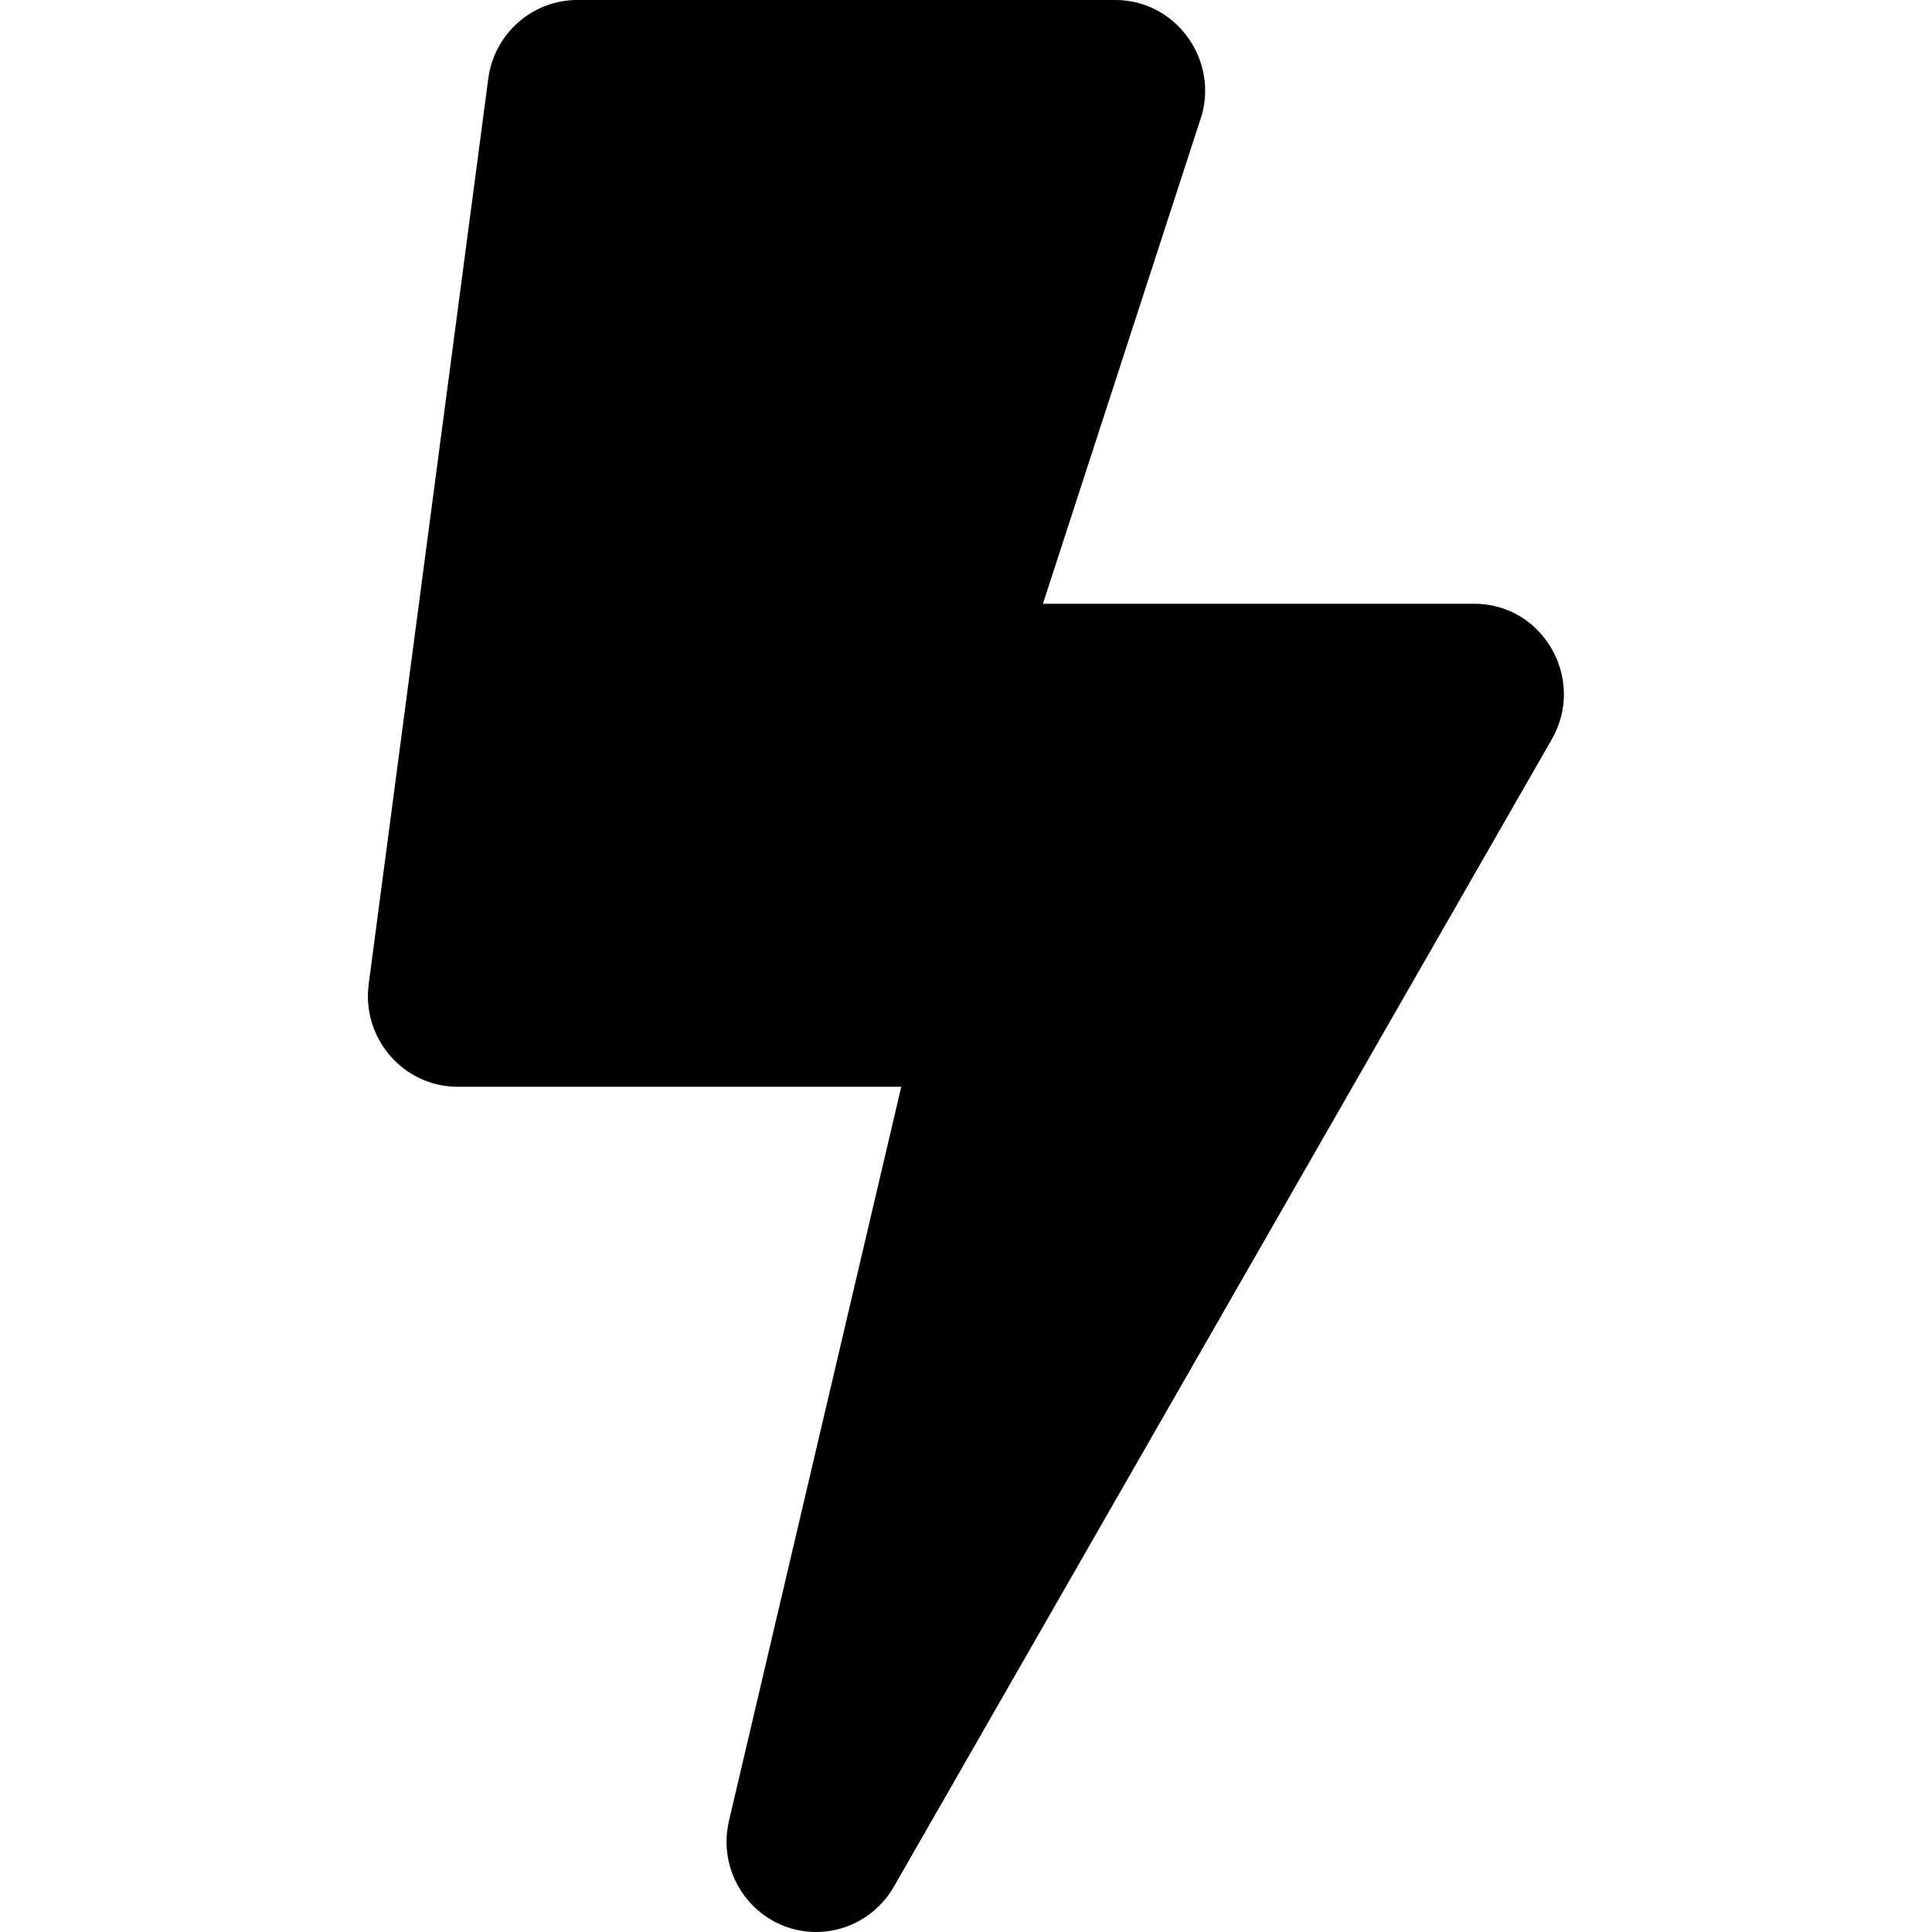
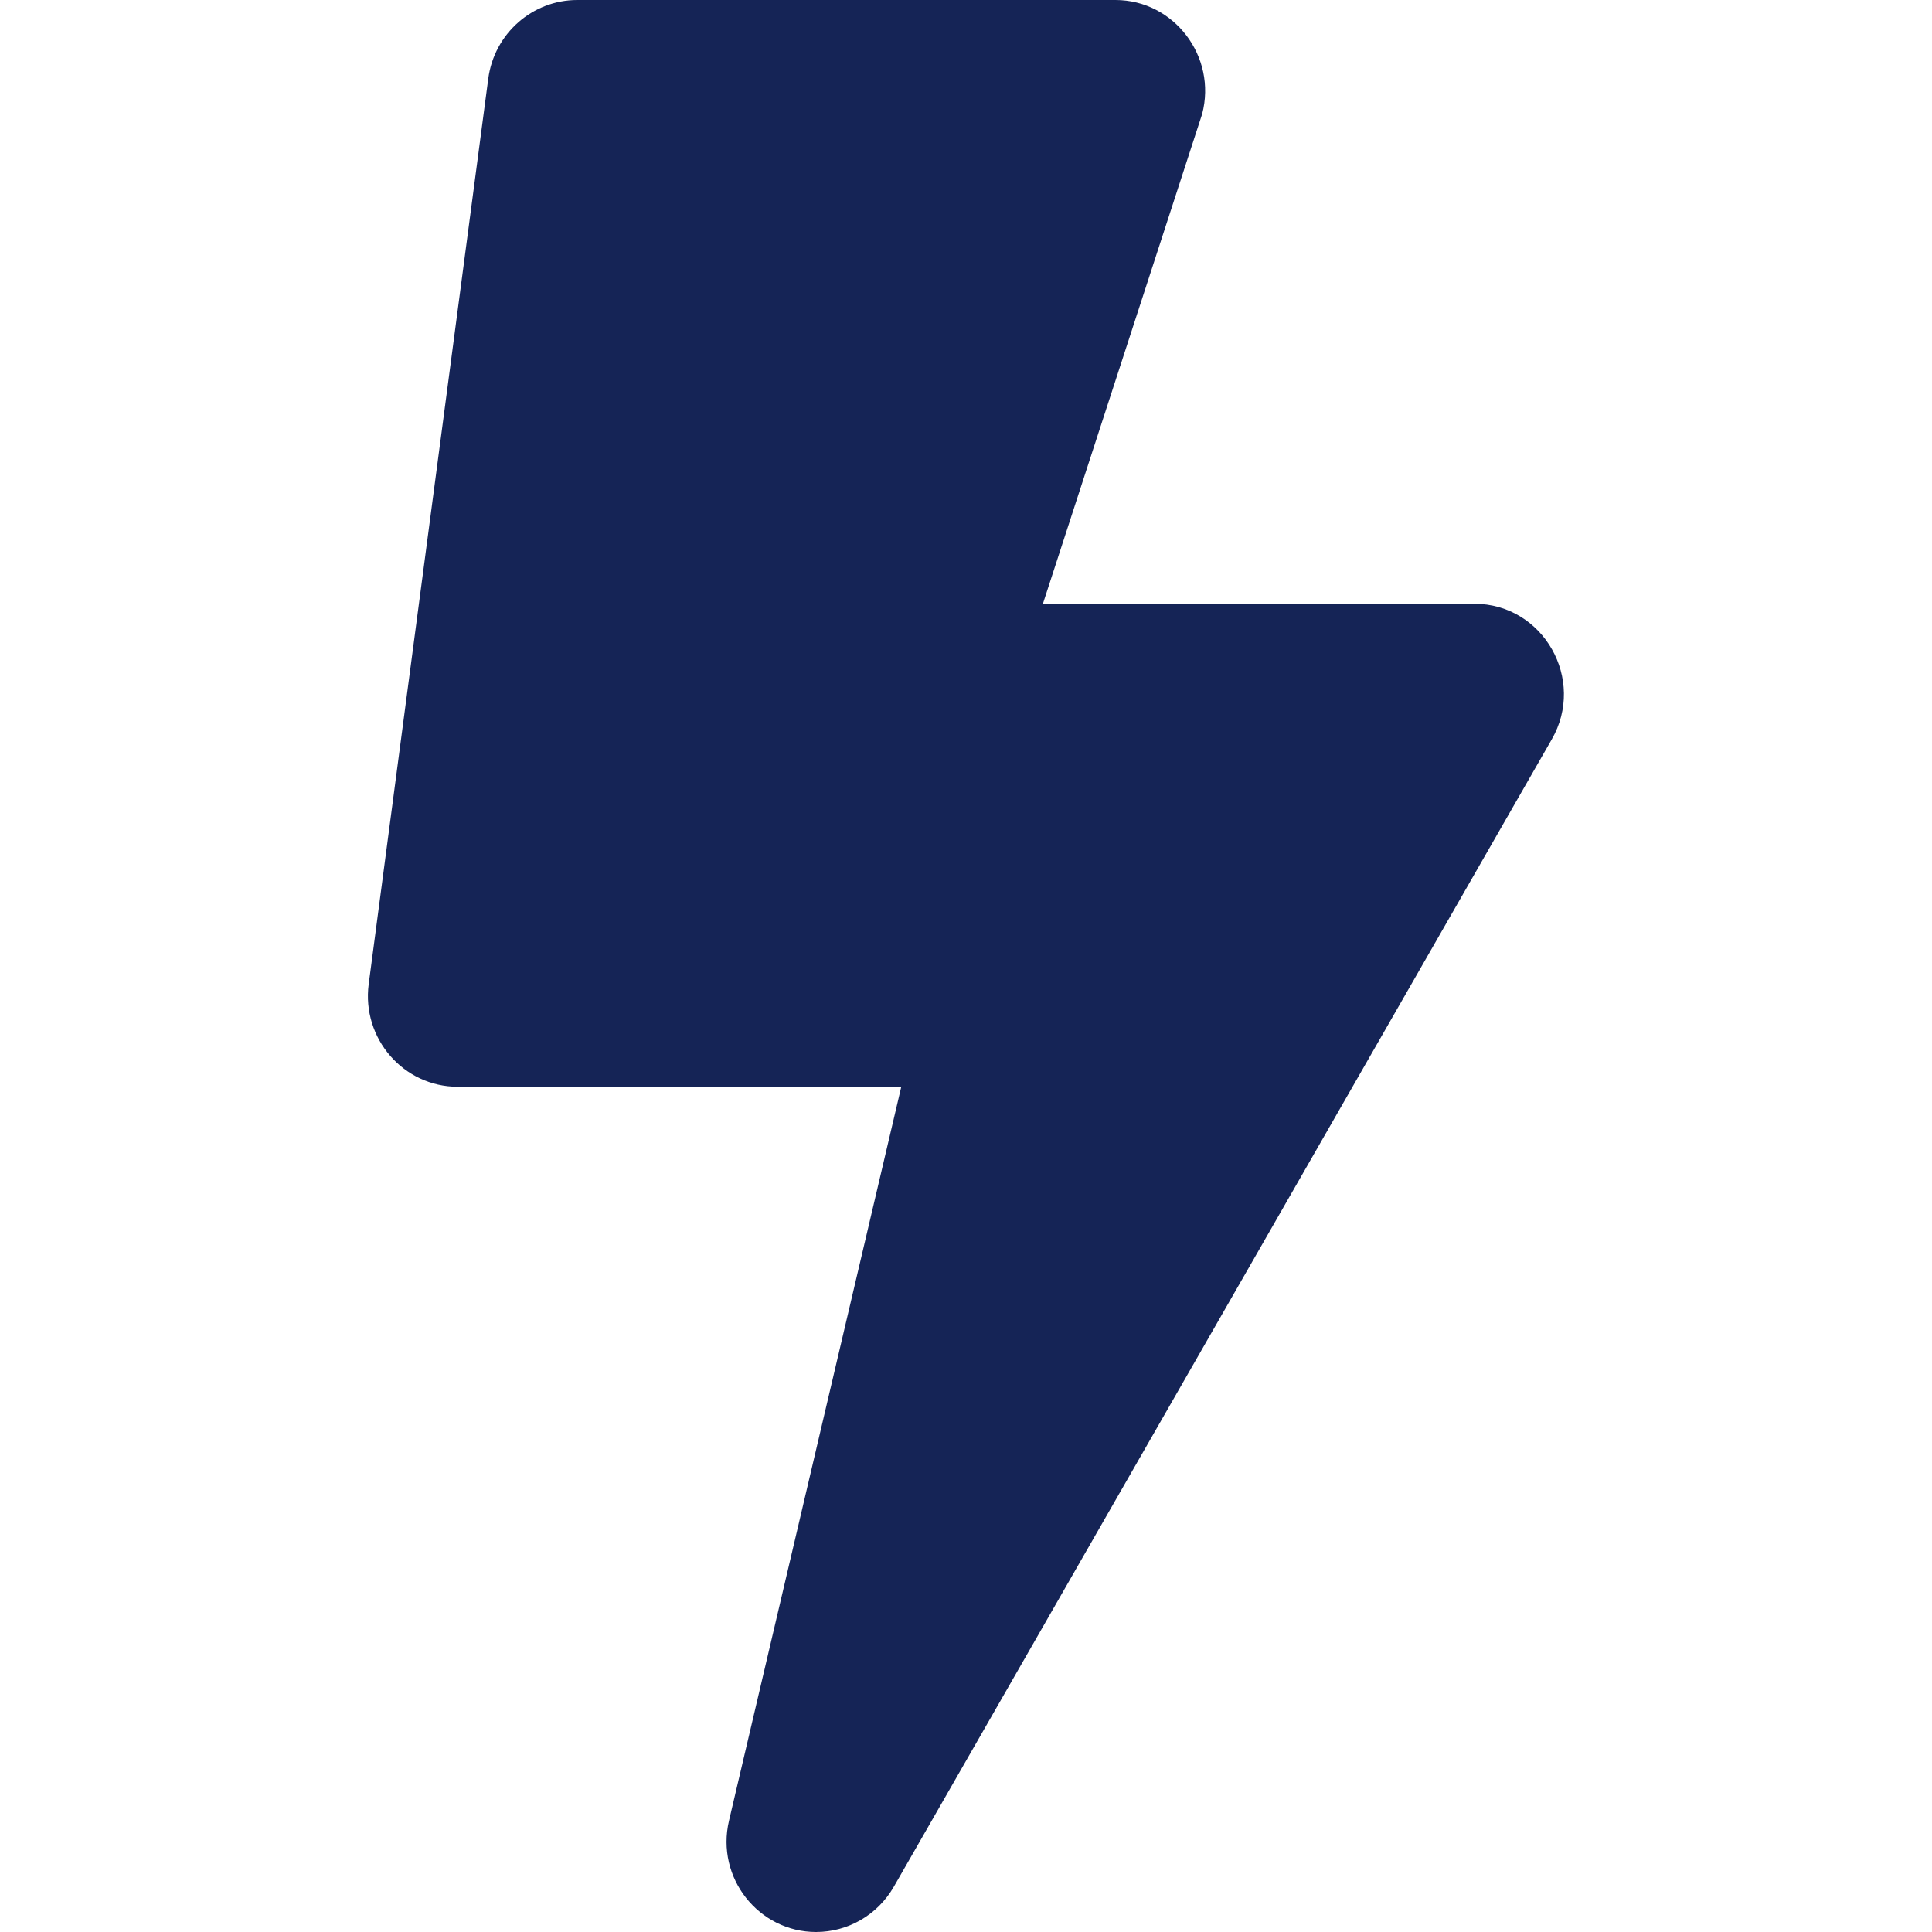
<svg xmlns="http://www.w3.org/2000/svg" width="42" height="42" viewBox="0 0 42 42" fill="none">
-   <path d="M32.049 13.125H22.672L26.134 2.477C26.459 1.23 25.524 0 24.249 0H12.549C11.574 0 10.745 0.73 10.615 1.706L8.015 21.394C7.861 22.575 8.771 23.625 9.949 23.625H19.593L15.848 39.58C15.555 40.827 16.497 42 17.741 42C18.423 42 19.073 41.639 19.431 41.016L33.731 16.078C34.486 14.774 33.552 13.125 32.049 13.125Z" fill="black" />
+   <path d="M32.049 13.125H22.672L26.134 2.477C26.459 1.23 25.524 0 24.249 0H12.549C11.574 0 10.745 0.73 10.615 1.706L8.015 21.394C7.861 22.575 8.771 23.625 9.949 23.625H19.593L15.848 39.58C15.555 40.827 16.497 42 17.741 42C18.423 42 19.073 41.639 19.431 41.016L33.731 16.078C34.486 14.774 33.552 13.125 32.049 13.125Z" fill="#152456" />
</svg>
